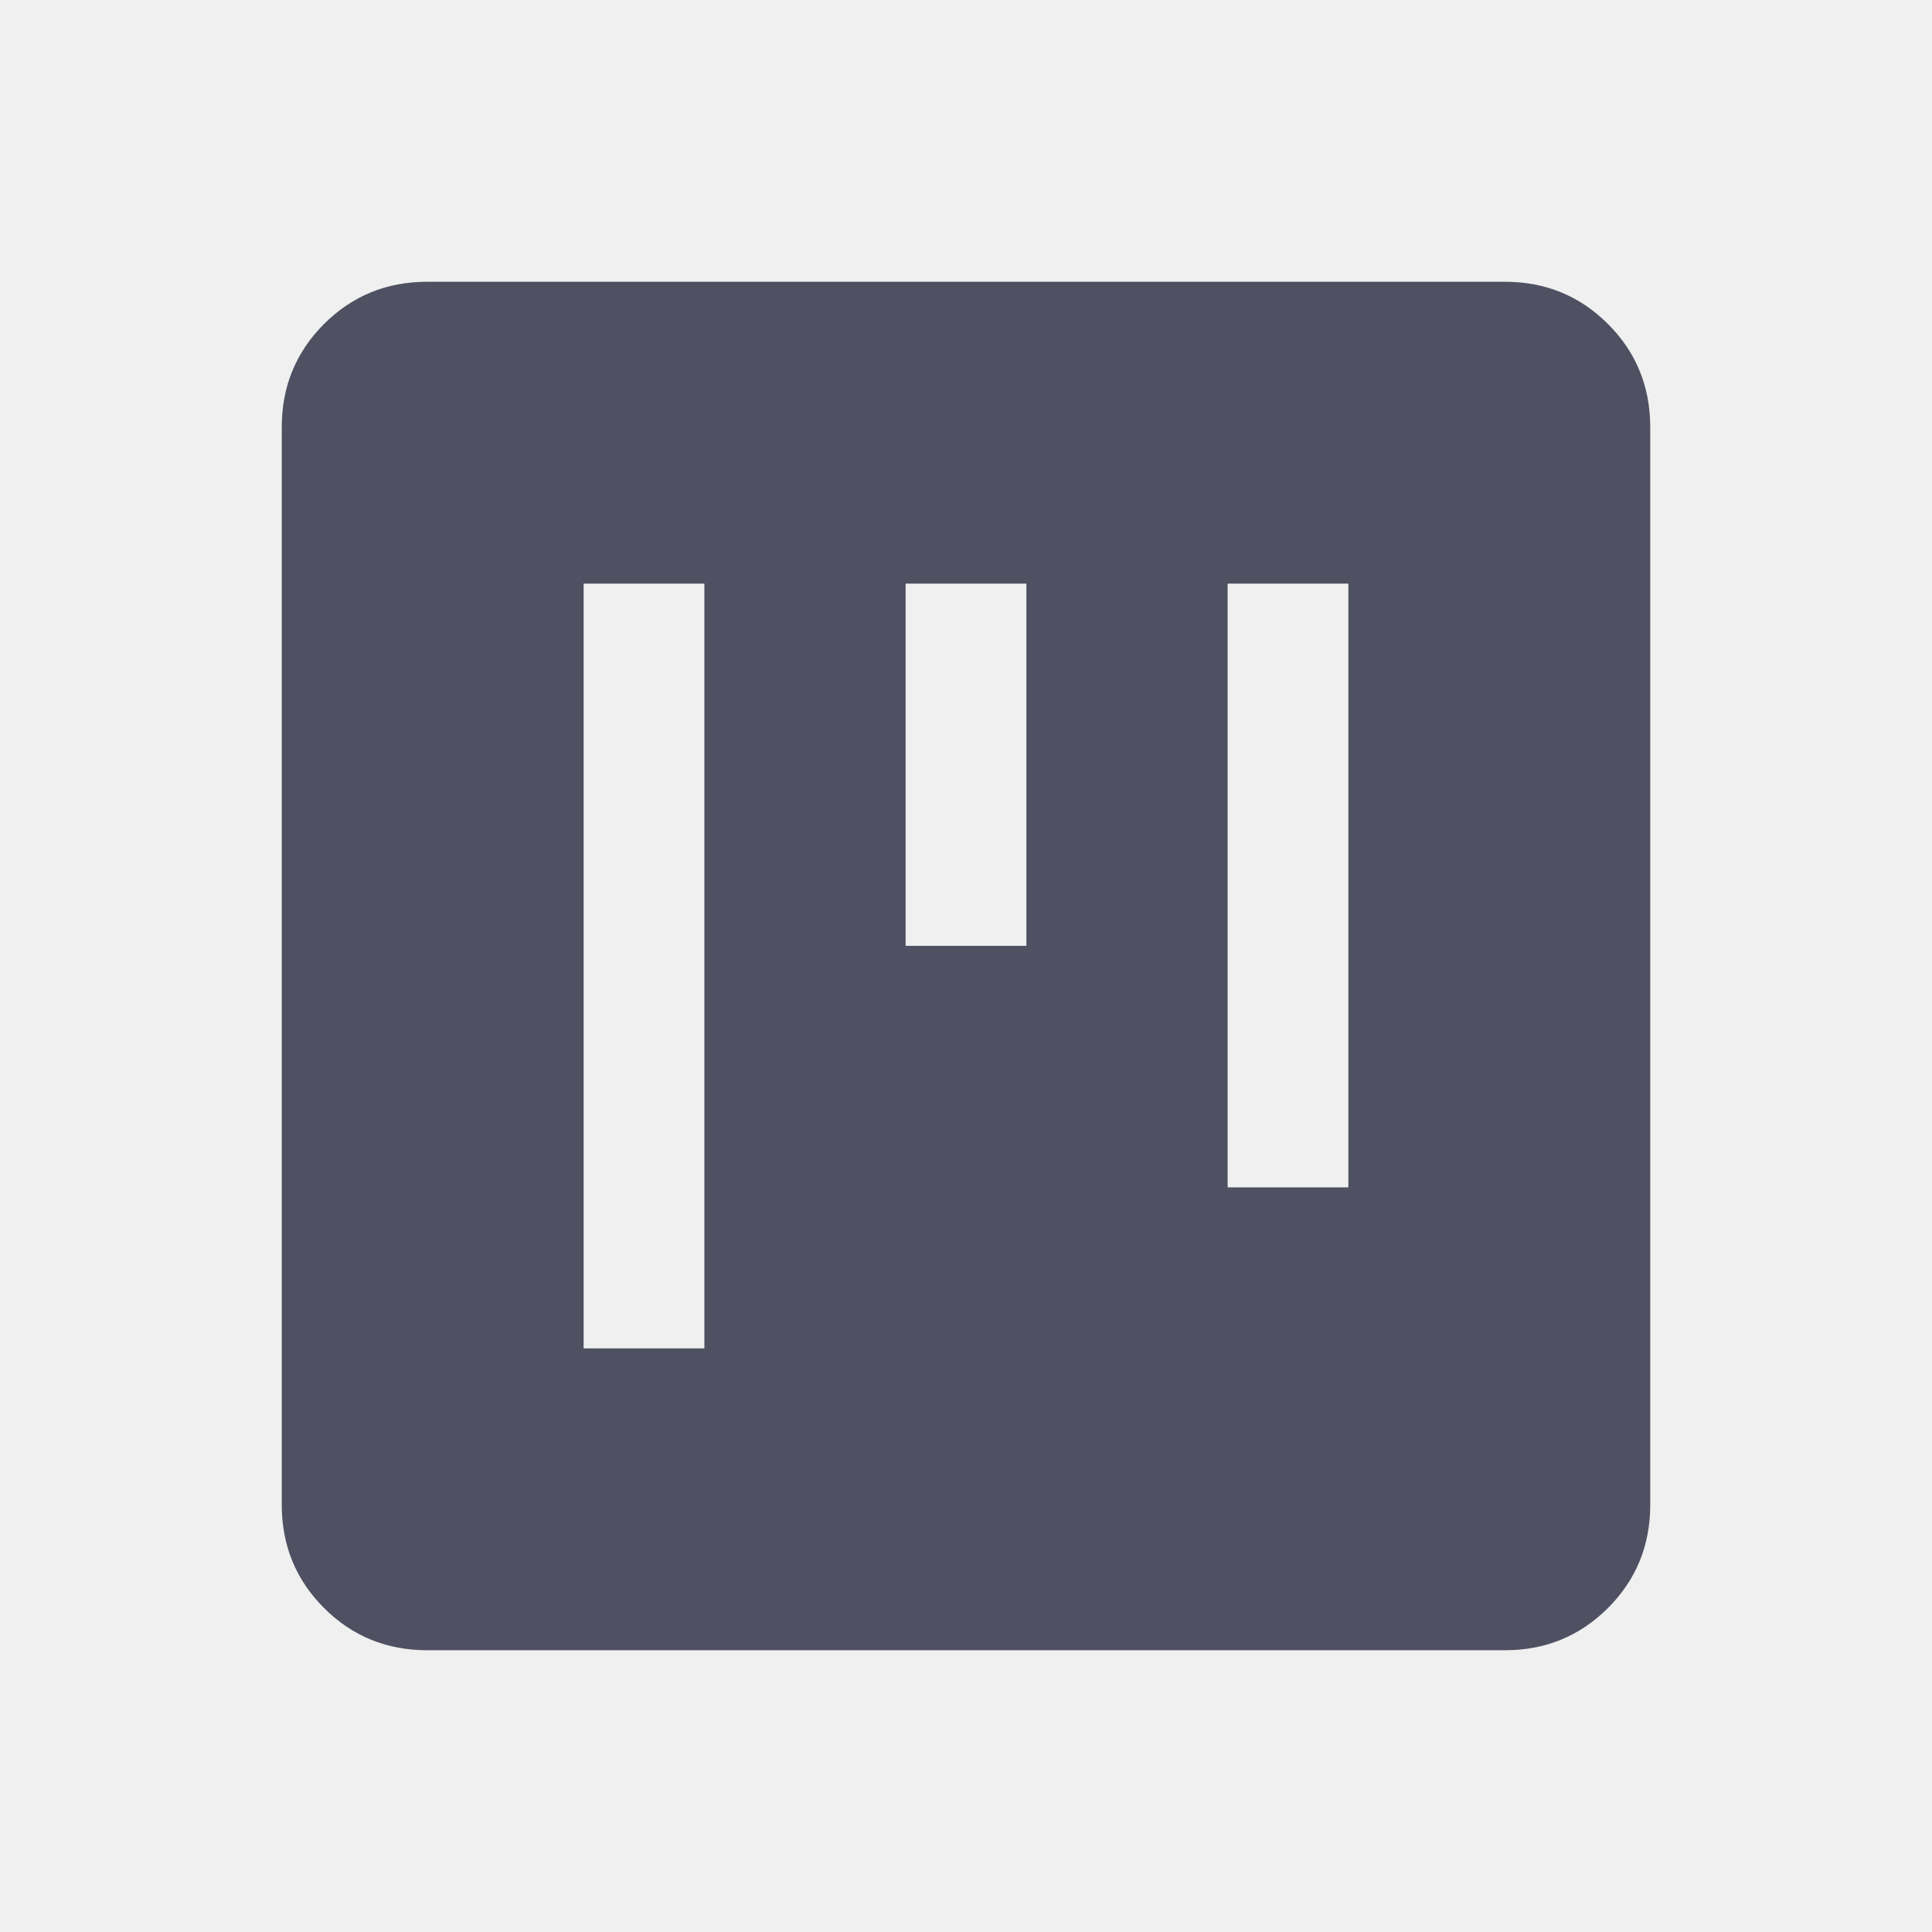
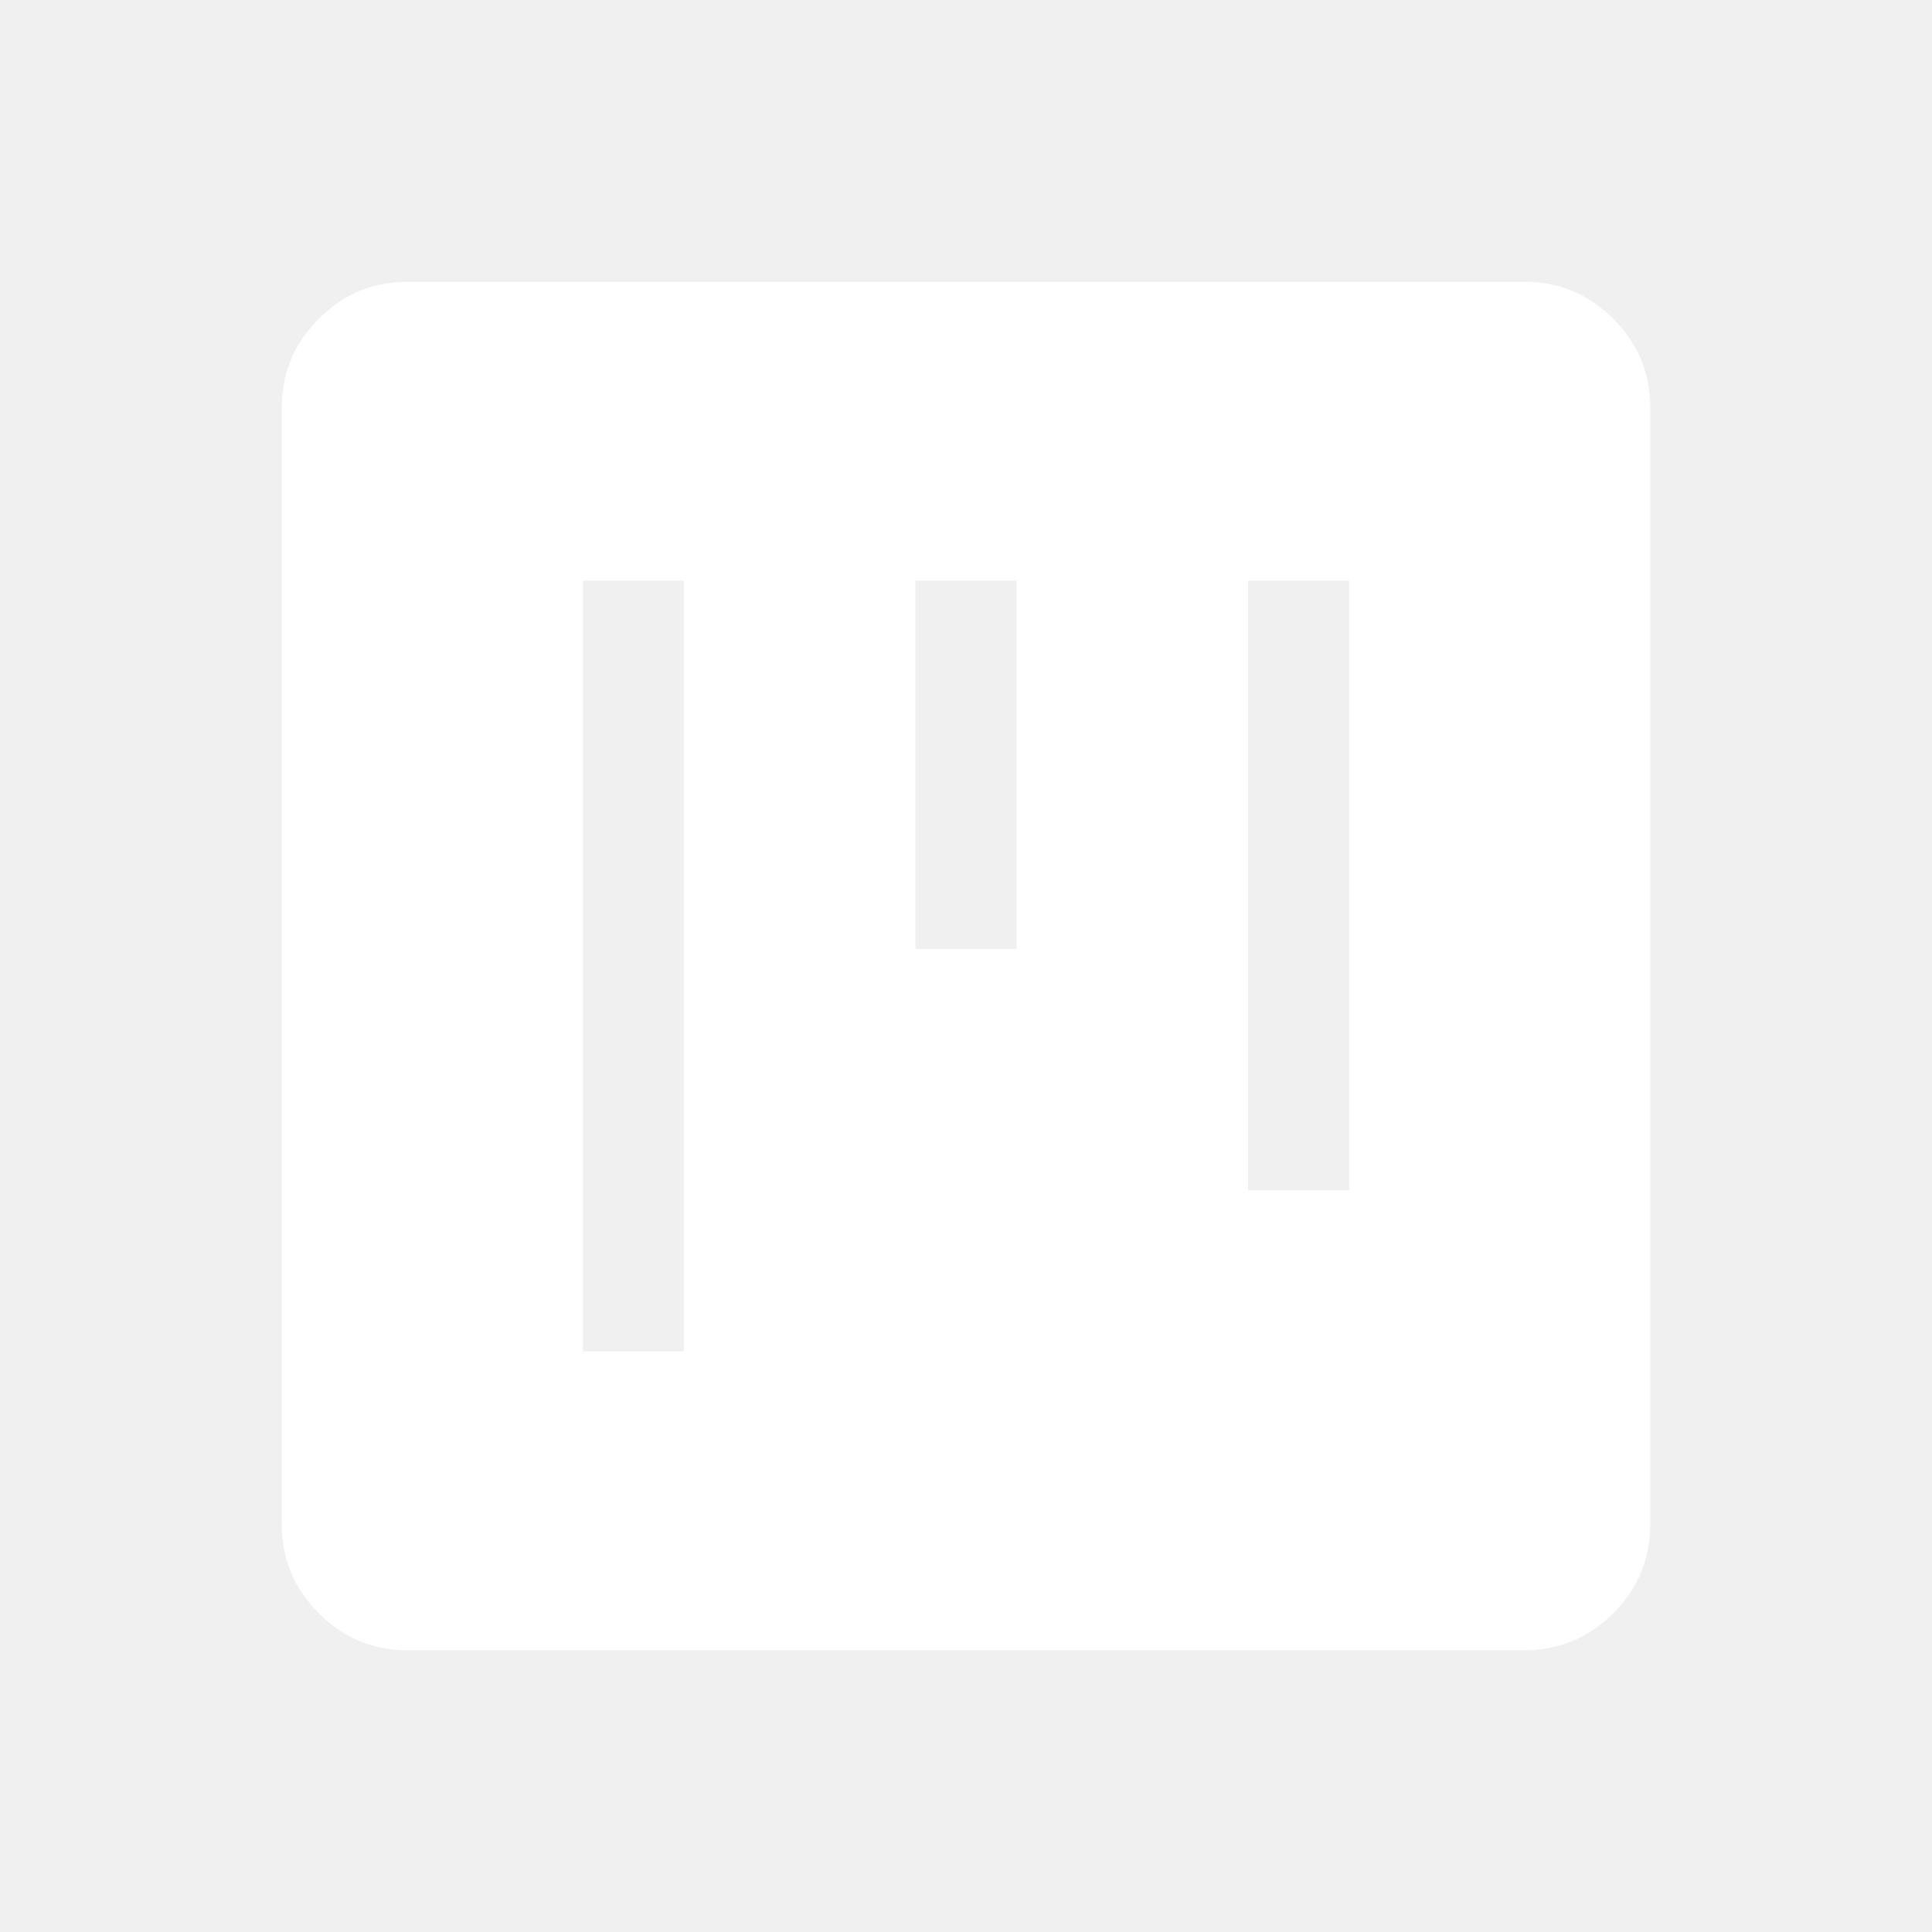
- <svg xmlns="http://www.w3.org/2000/svg" height="24px" viewBox="0 -960 960 960" width="24px" fill="#4f5162">
-   <path d="M212.31-140Q182-140 161-161q-21-21-21-51.31v-535.38Q140-778 161-799q21-21 51.31-21h535.38Q778-820 799-799q21 21 21 51.31v535.38Q820-182 799-161q-21 21-51.31 21H212.31ZM290-290h60v-380h-60v380Zm320-80h60v-300h-60v300ZM450-490h60v-180h-60v180Z" />
+ <svg xmlns="http://www.w3.org/2000/svg" height="40px" viewBox="0 -960 960 960" width="40px" fill="#fff">
+   <path d="M202.57-140q-25.79 0-44.18-18.39T140-202.57v-554.86q0-25.79 18.39-44.18T202.57-820h554.86q25.79 0 44.18 18.39T820-757.43v554.86q0 25.79-18.39 44.18T757.43-140H202.57Zm87.02-148.51h50.26v-382.98h-50.26v382.98Zm330.56-80h50.26v-302.98h-50.26v302.98Zm-165.28-120h50.26v-182.98h-50.26v182.98Z" />
</svg>
